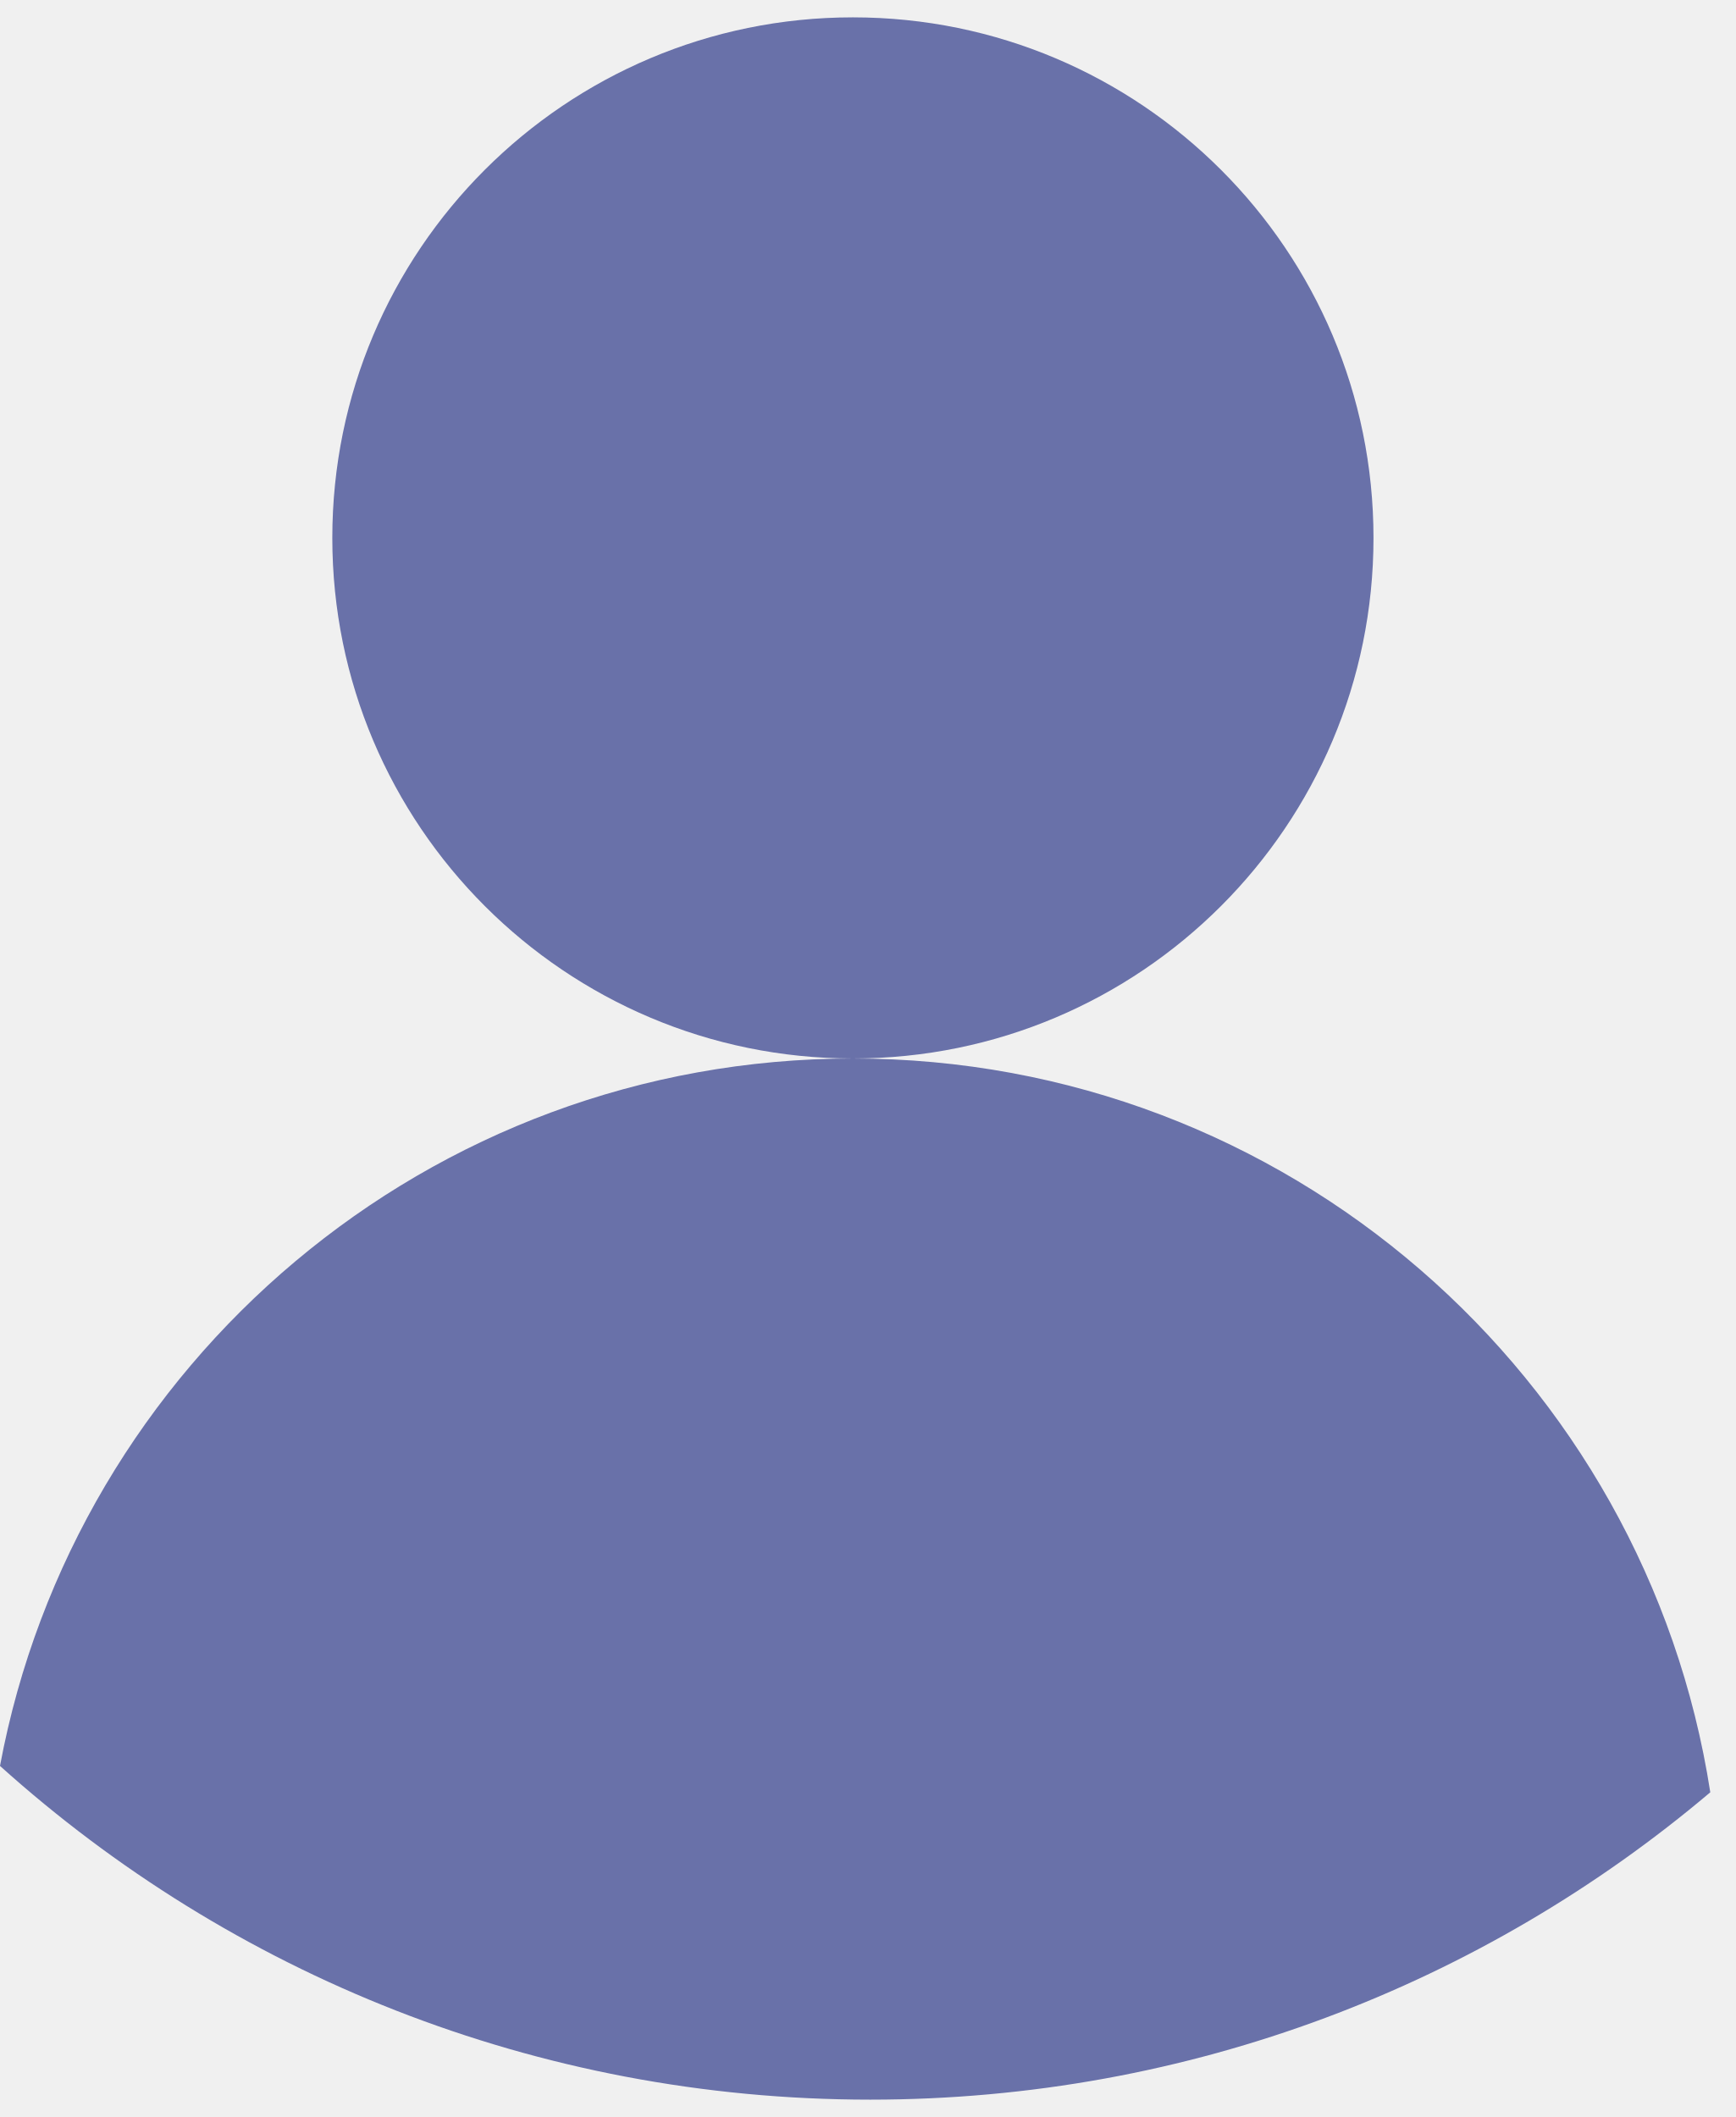
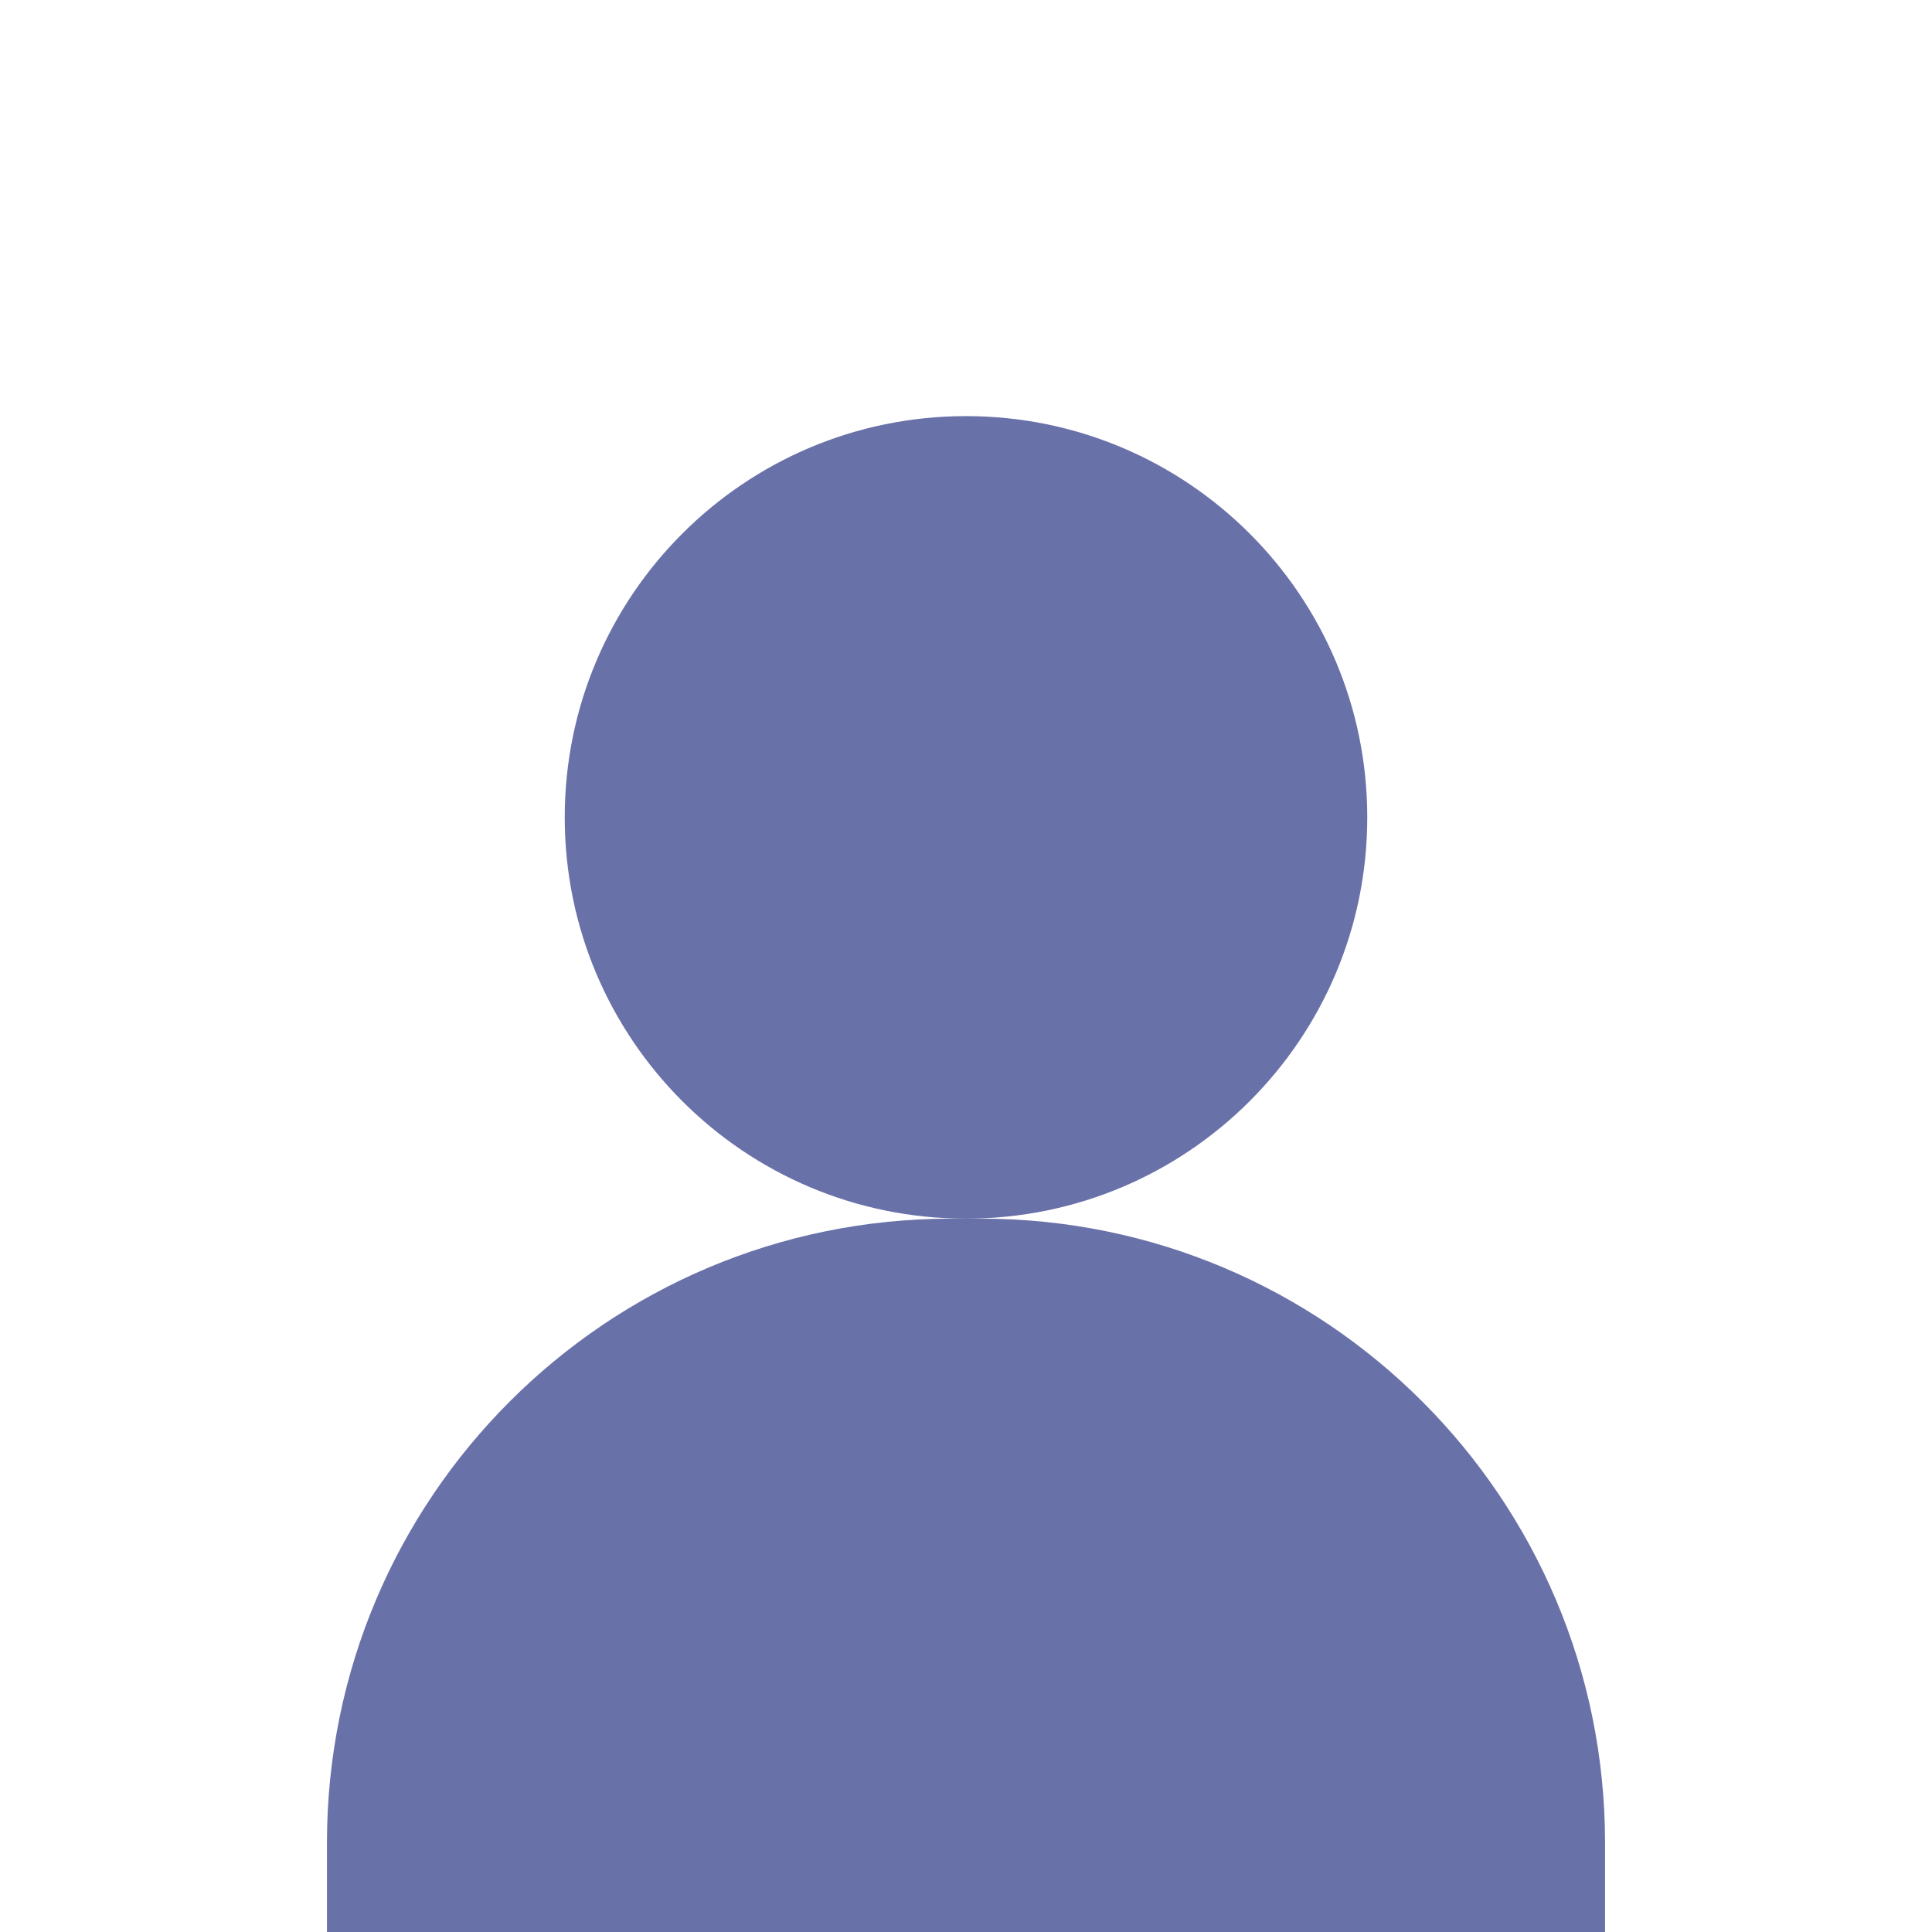
- <svg xmlns="http://www.w3.org/2000/svg" width="50" height="61" viewBox="0 0 50 61" fill="none">
-   <circle cx="24.575" cy="15.5" r="15" fill="#6971A9" />
-   <path fill-rule="evenodd" clip-rule="evenodd" d="M-5.45173e-05 50.884C2.166 39.282 12.345 30.5 24.575 30.5C37.07 30.5 47.425 39.667 49.279 51.644C42.747 57.169 34.3 60.5 25.075 60.5C15.434 60.5 6.643 56.862 -5.45173e-05 50.884Z" fill="#6971A9" />
+ <svg xmlns="http://www.w3.org/2000/svg" width="65" height="65" viewBox="0 0 65 65" fill="none">
+   <rect width="65" height="65" fill="white" />
+   <circle cx="32.5" cy="27.5" r="13.5" fill="#6971A9" />
+   <path d="M11 62C11 50.402 20.402 41 32 41H33C44.598 41 54 50.402 54 62V65H11V62Z" fill="#6971A9" />
</svg>
